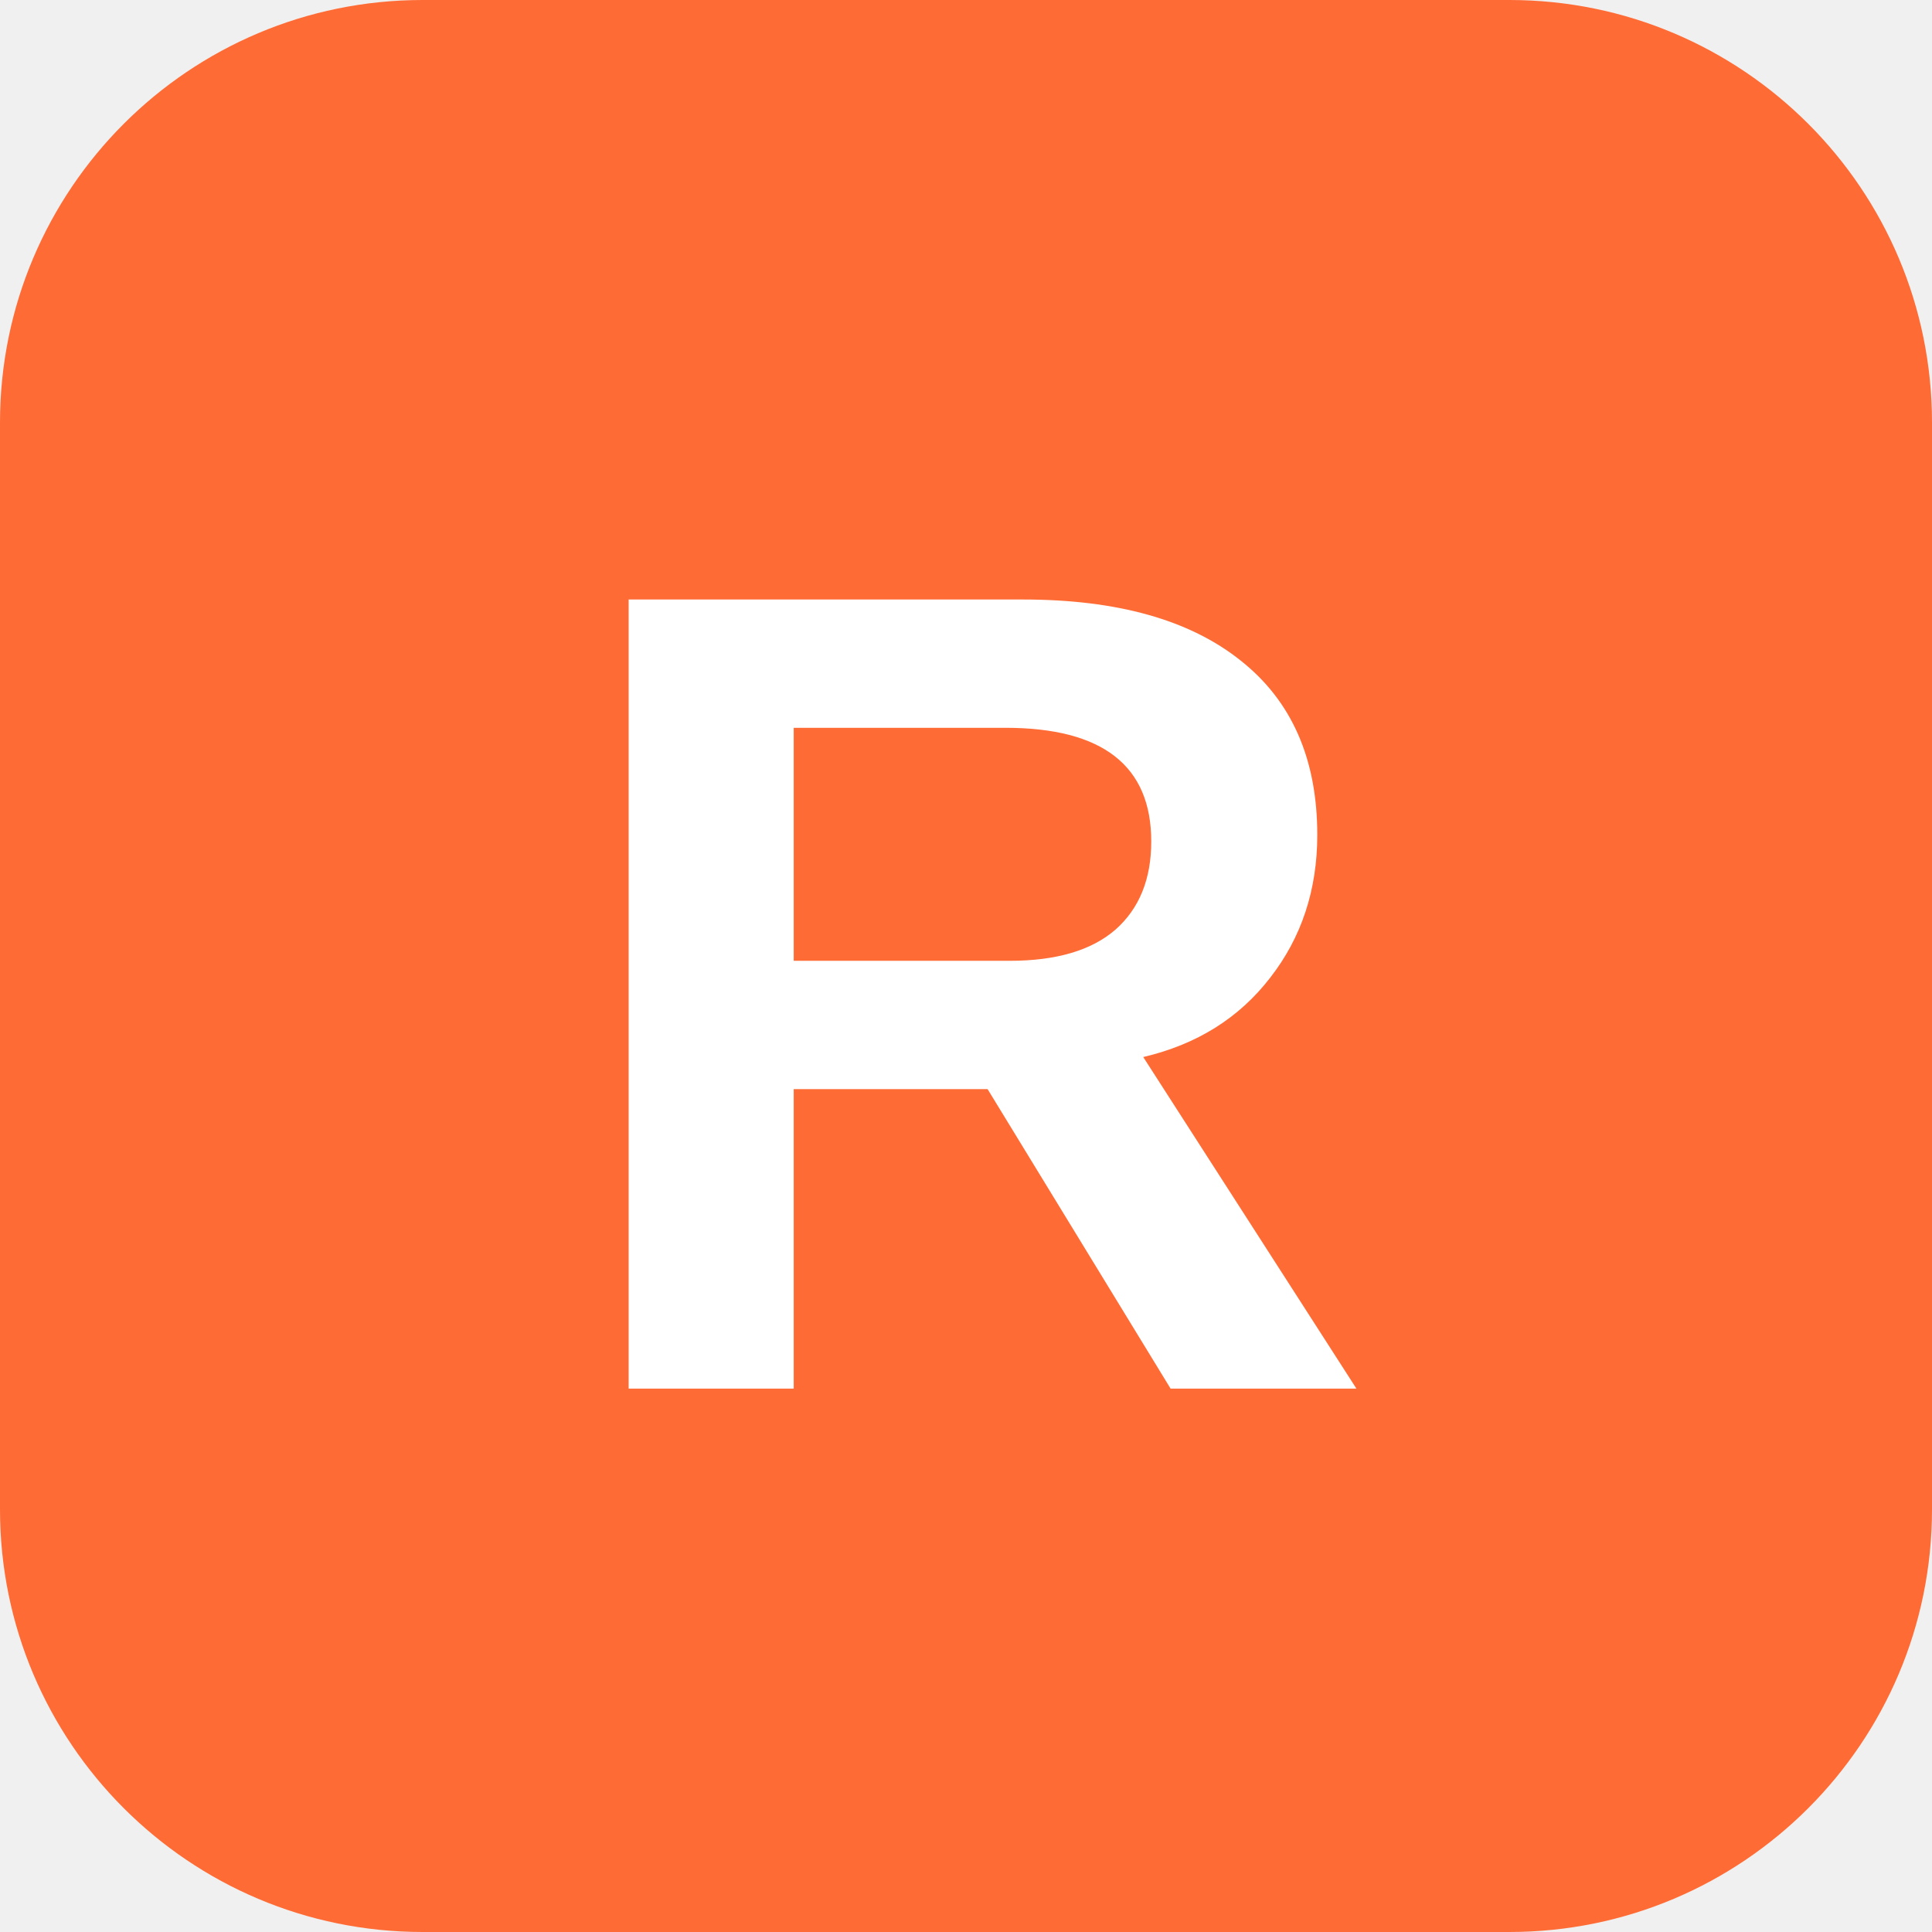
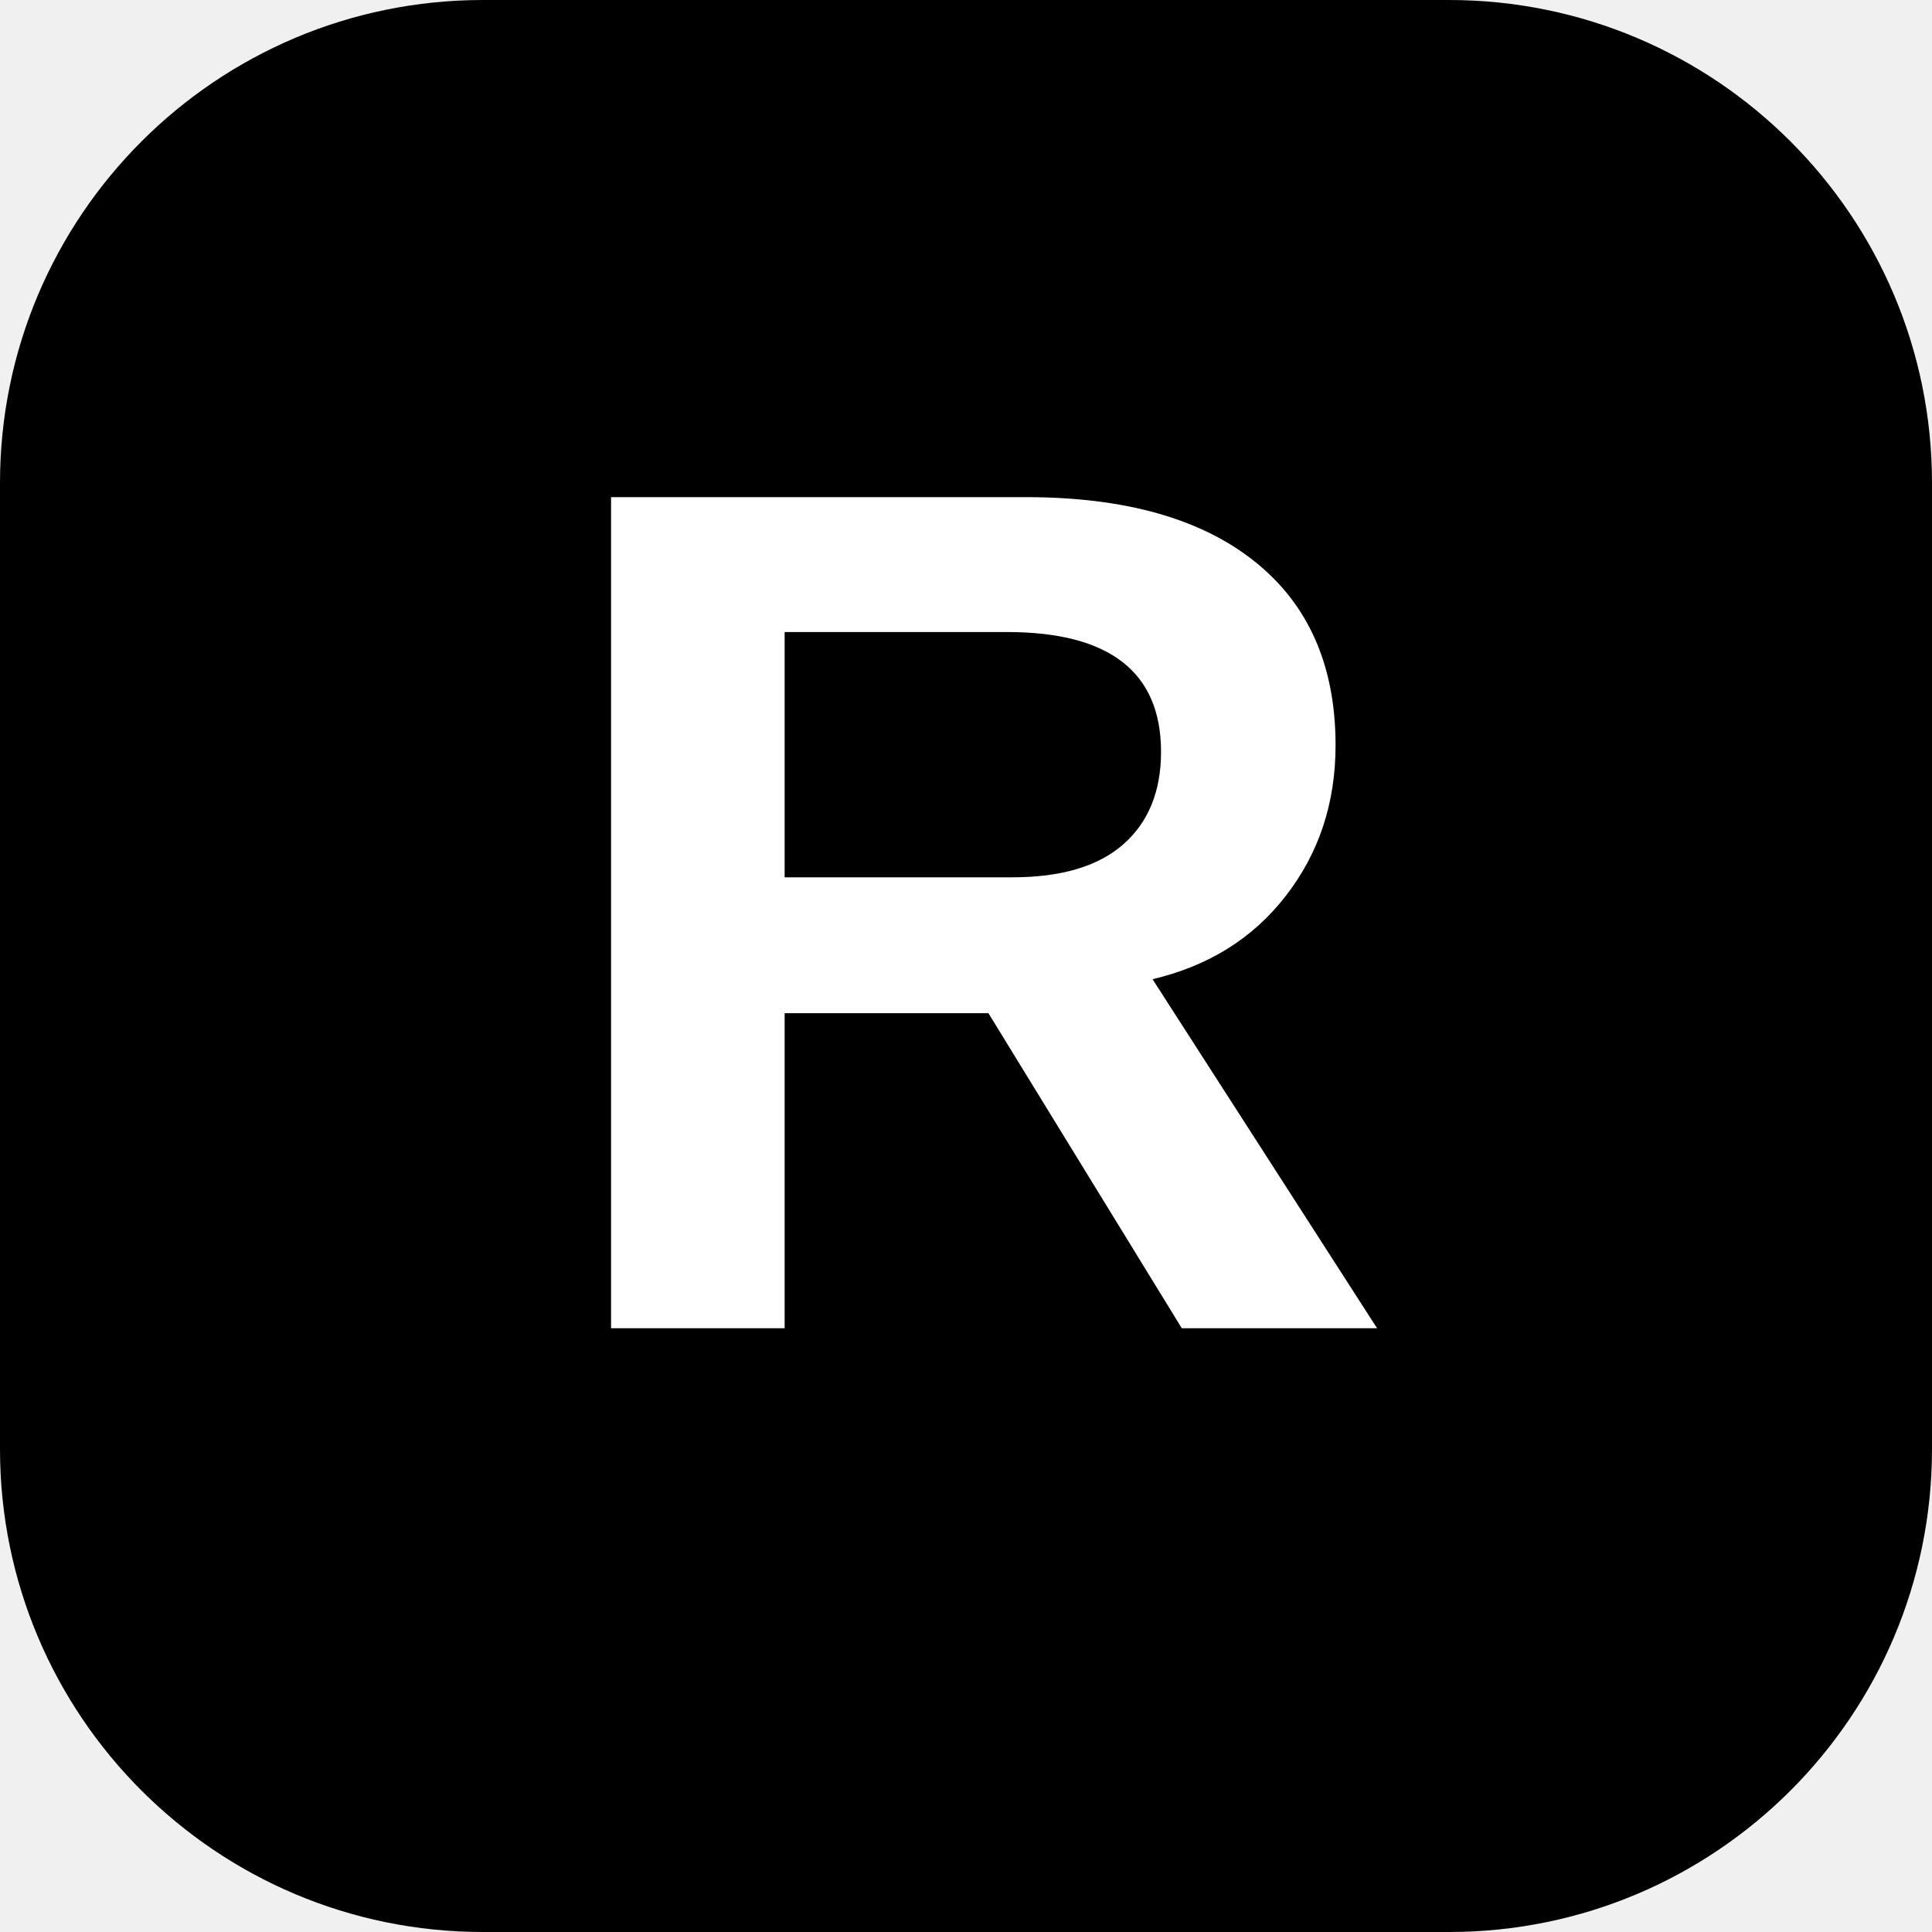
- <svg xmlns="http://www.w3.org/2000/svg" viewBox="0 0 64 64">
-   <rect width="64" height="64" rx="14" fill="#FF6B35" />
-   <text x="32" y="46" font-family="Arial, sans-serif" font-size="38" font-weight="bold" fill="white" text-anchor="middle">R</text>
+ <svg xmlns="http://www.w3.org/2000/svg" viewBox="0 0 32 32">
+   <rect width="32" height="32" rx="8" fill="#000000" />
+   <text x="16" y="22" font-family="Arial, Helvetica, sans-serif" font-size="20" font-weight="bold" fill="#FFFFFF" text-anchor="middle">R</text>
</svg>
